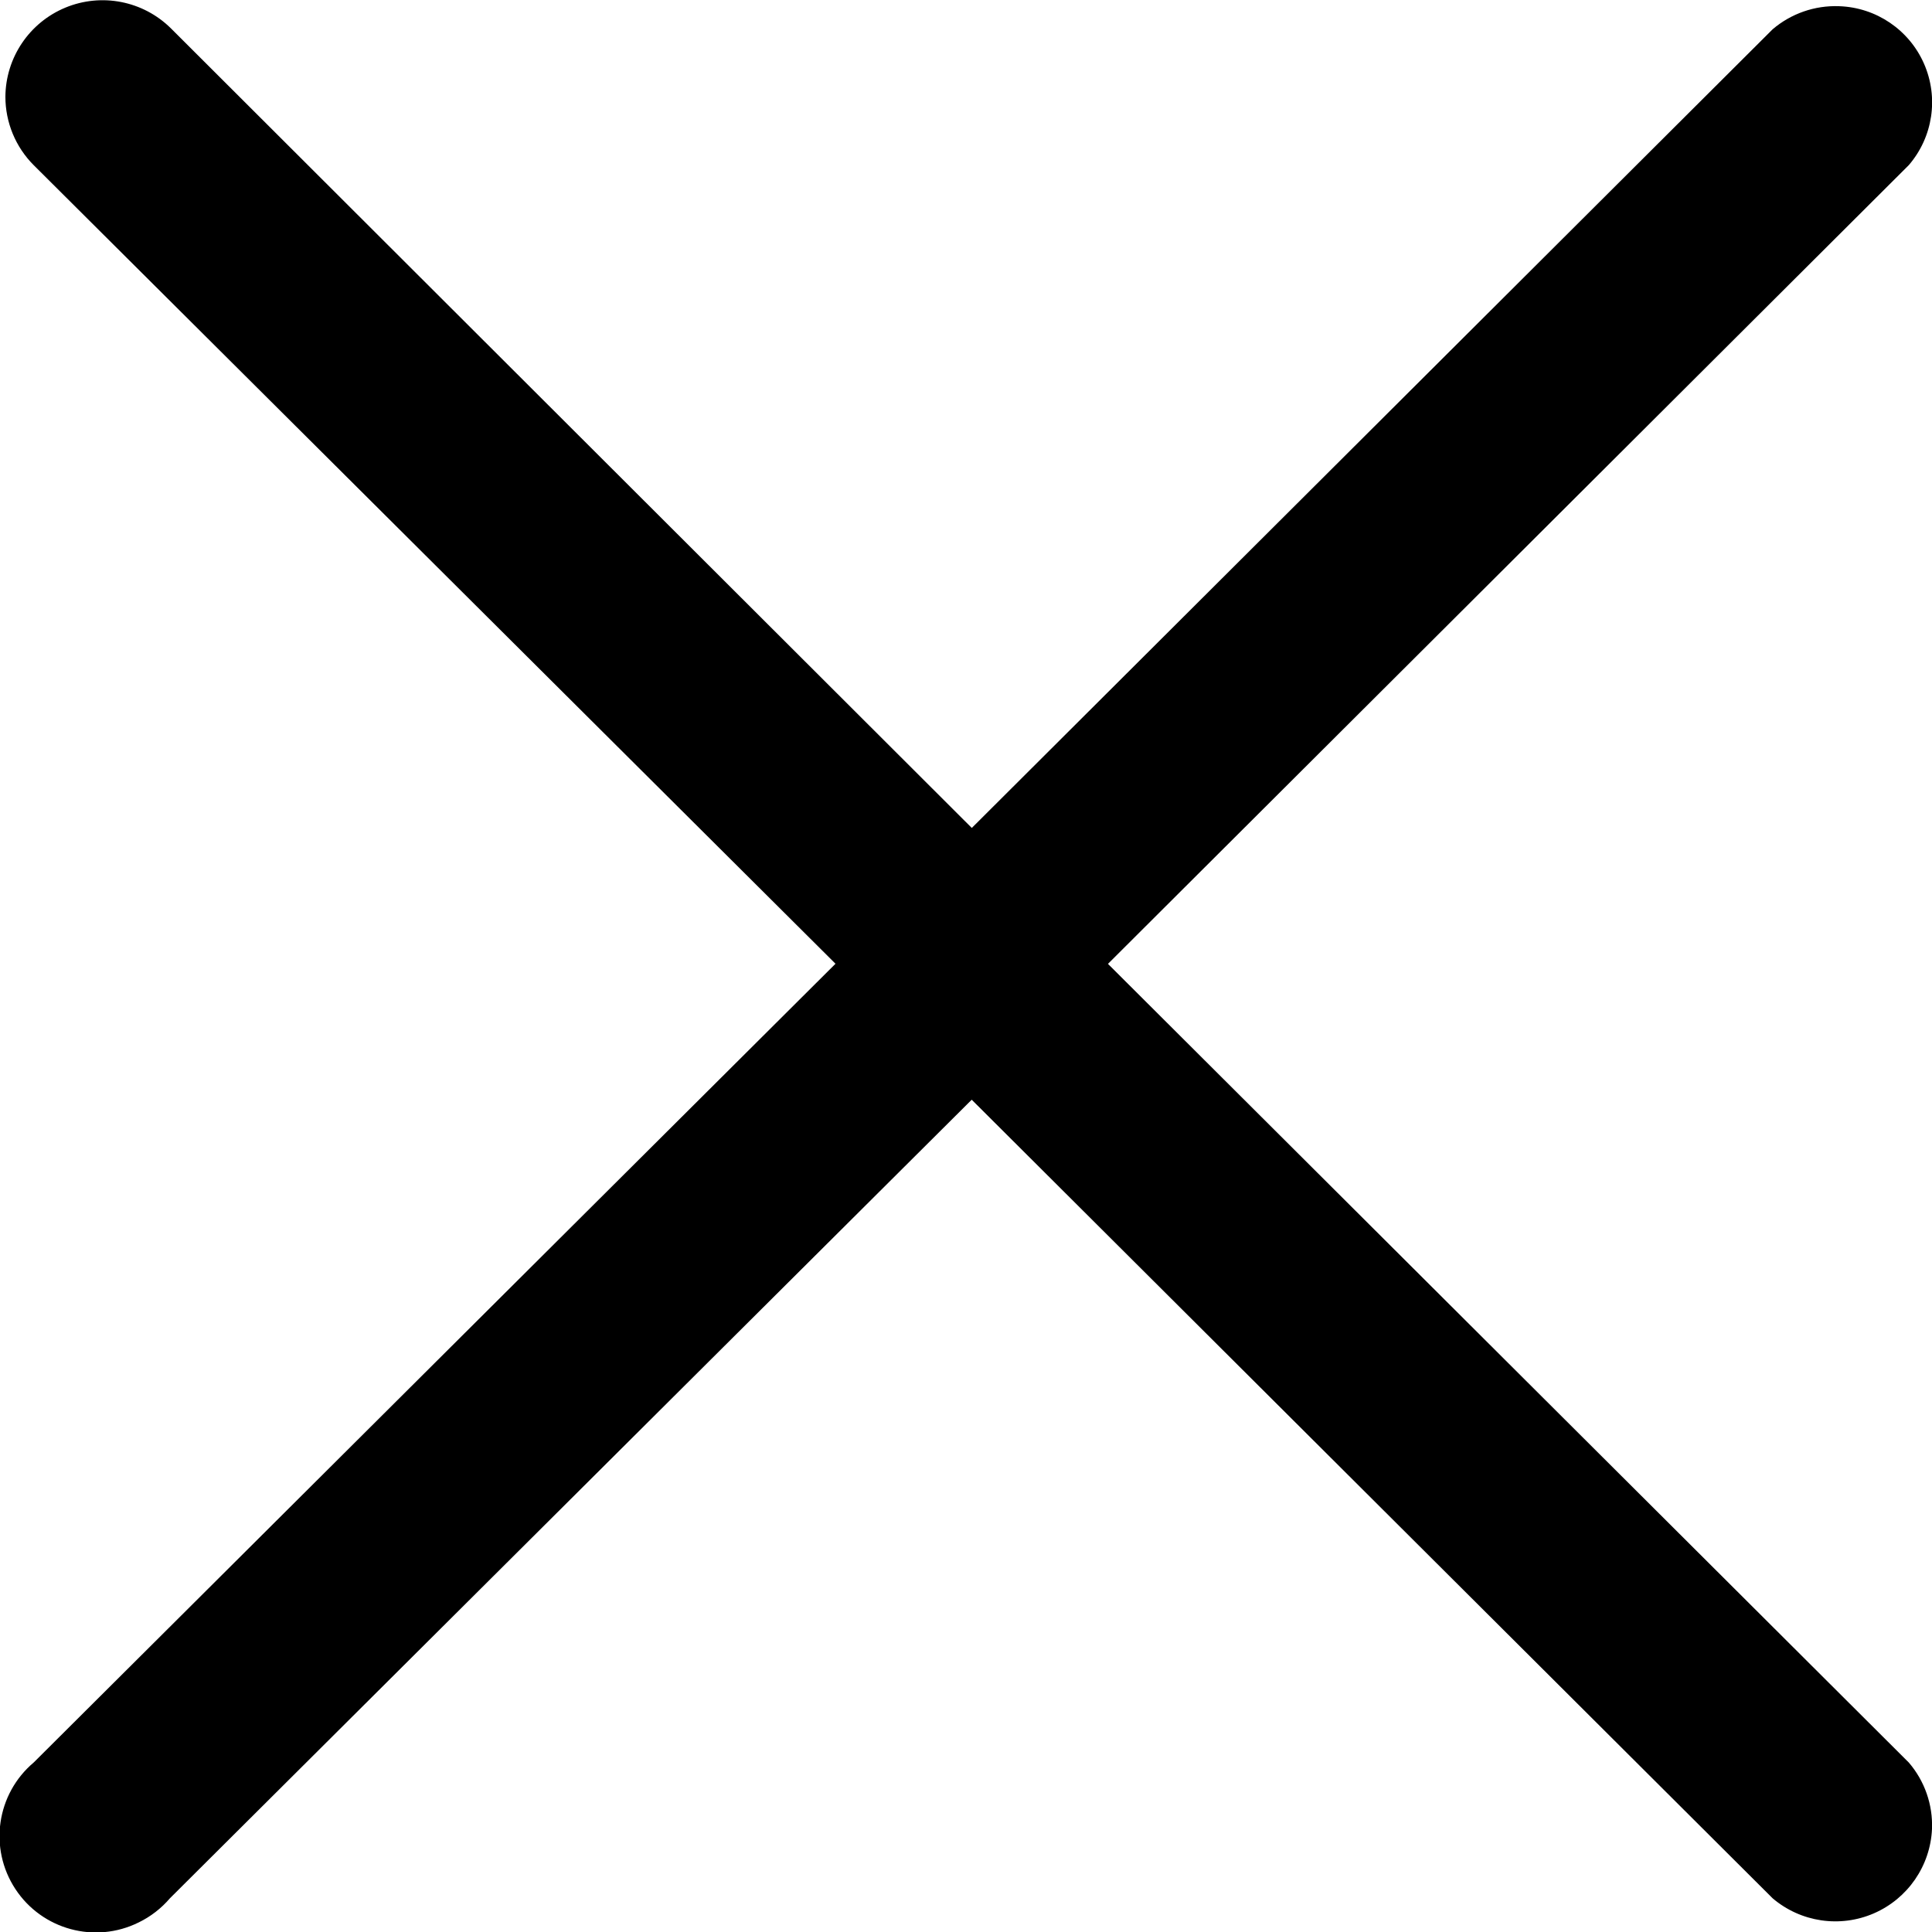
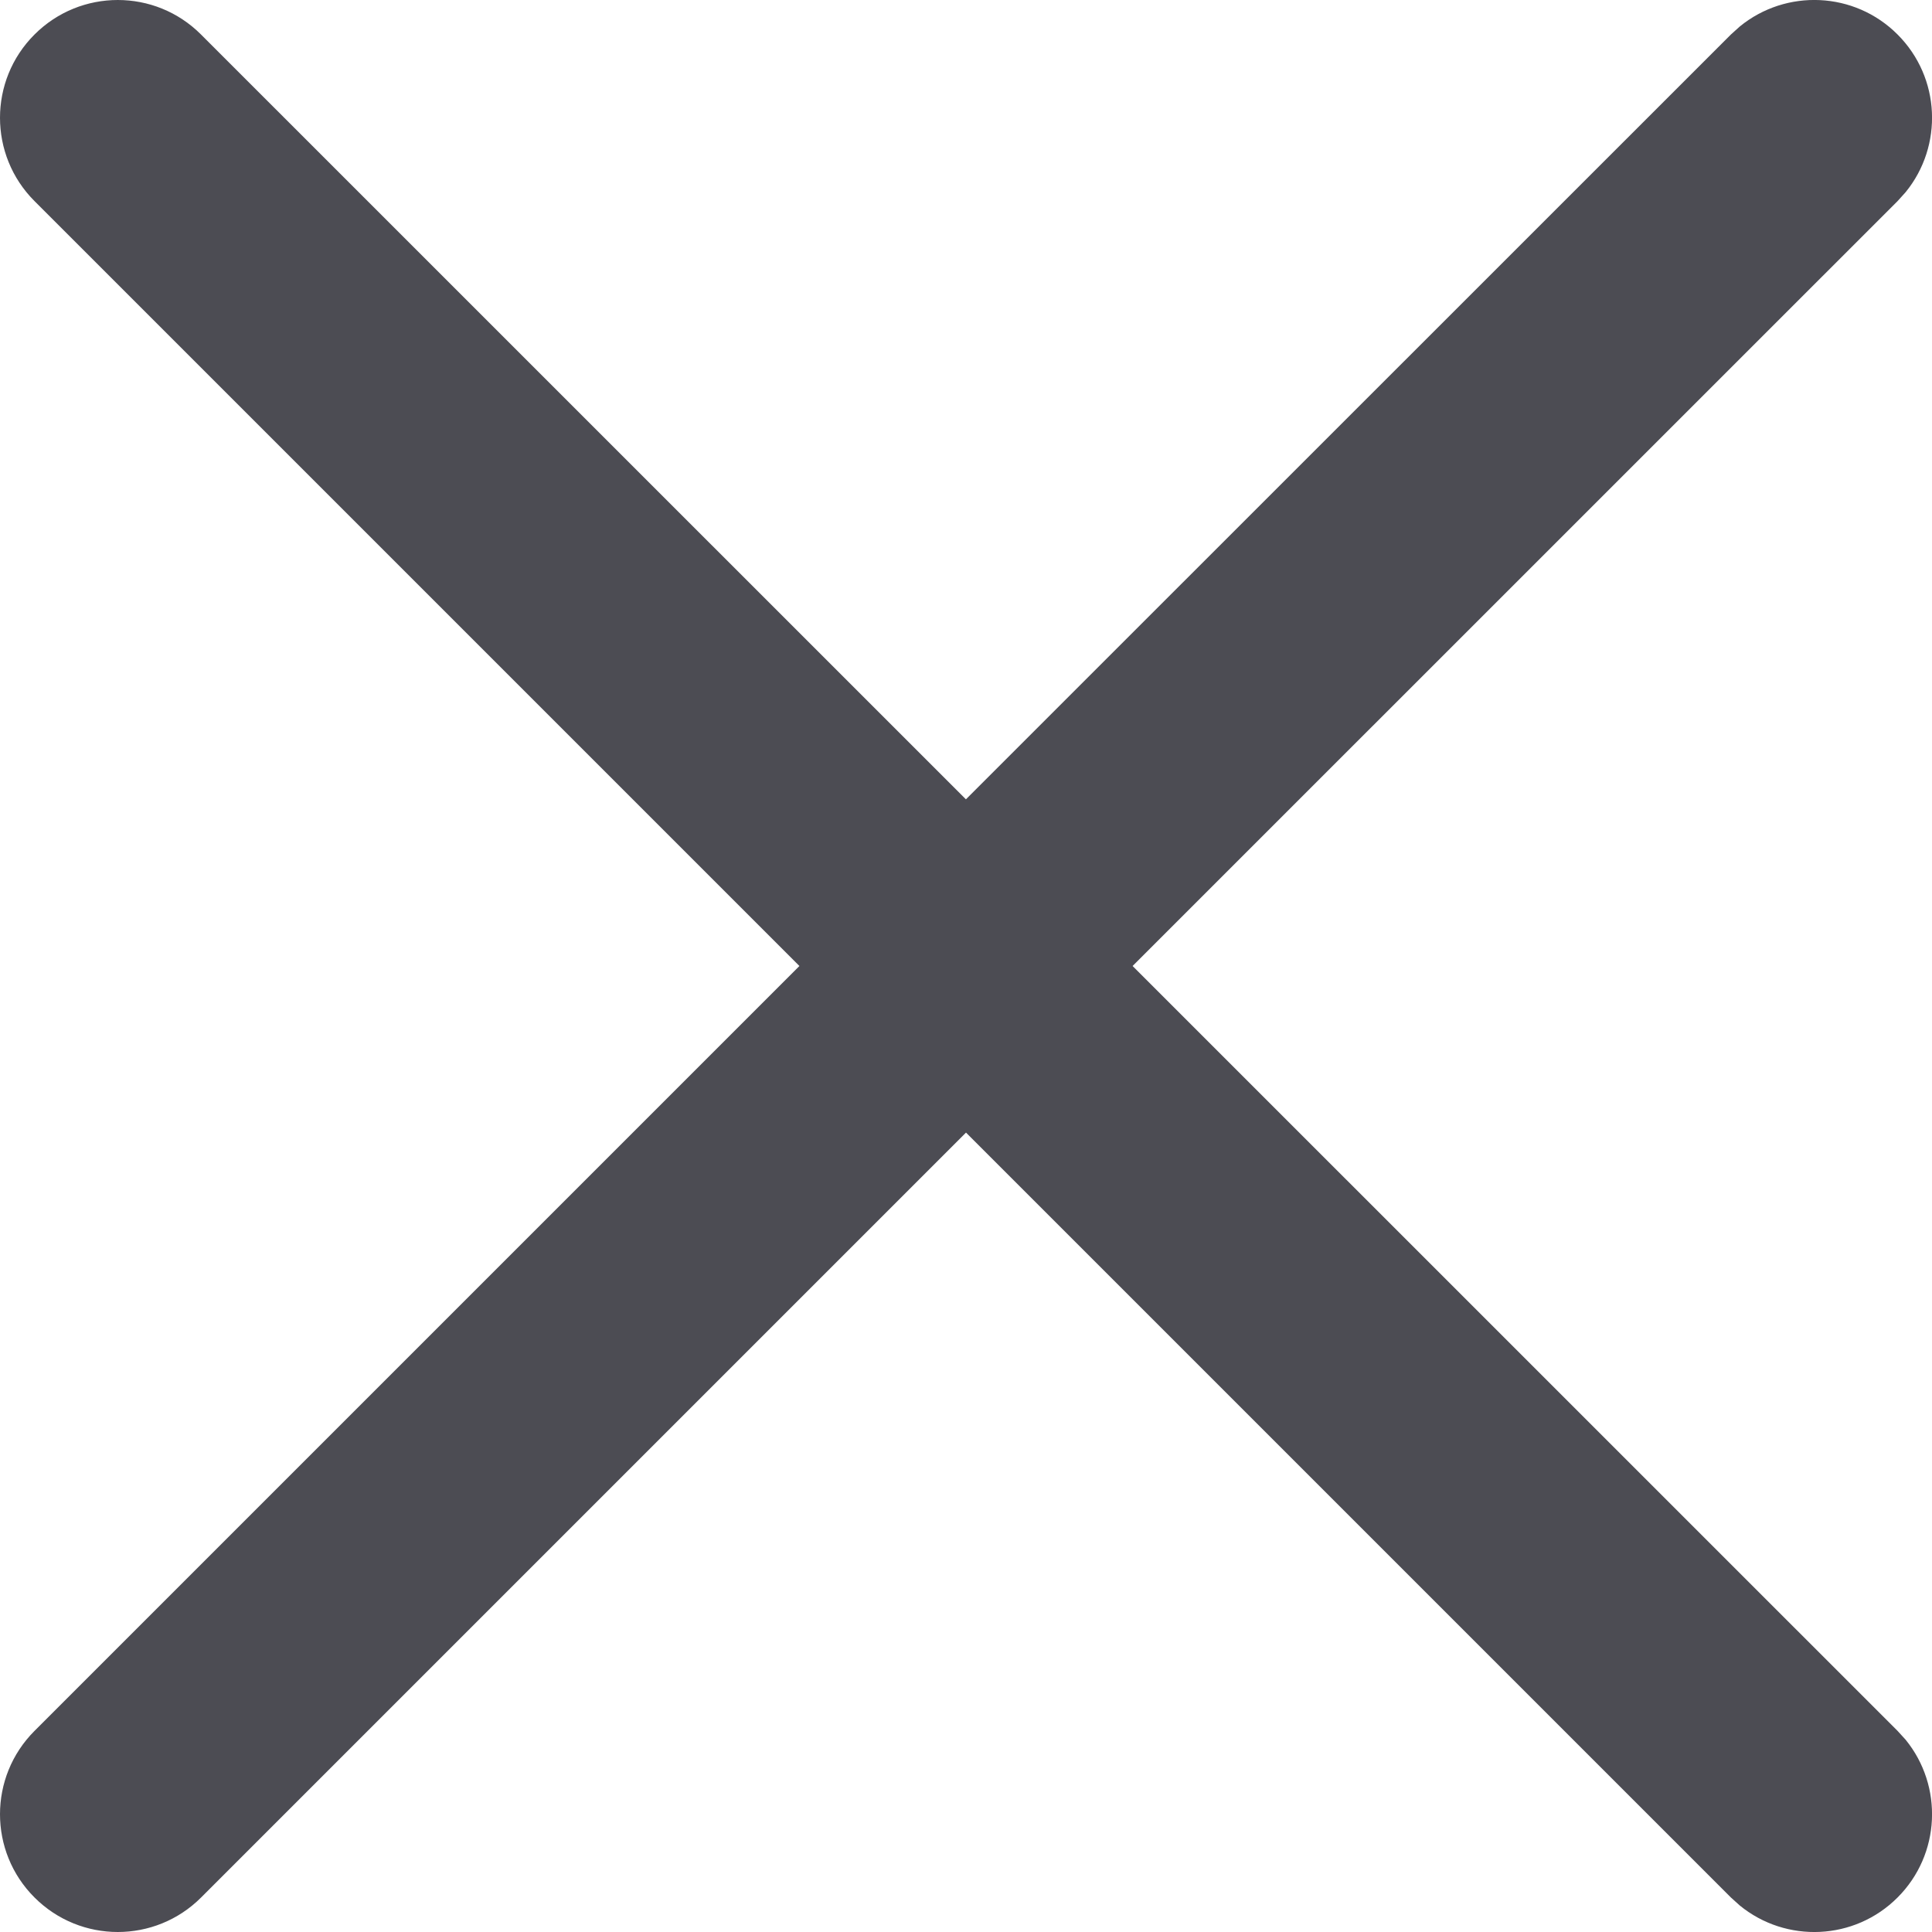
- <svg xmlns="http://www.w3.org/2000/svg" viewBox="0 0 24 24" fill="none">
-   <path d="m13.764 11.973 9.948-9.922a1.195 1.195 0 0 0-.866-1.974 1.202 1.202 0 0 0-.826.287l-9.948 9.921L2.123.352a1.207 1.207 0 0 0-2.056.85c0 .318.126.624.352.85l9.96 9.92-9.96 9.922a1.197 1.197 0 0 0 1.304 1.987c.148-.072.28-.174.388-.3l9.96-9.92 9.949 9.92A1.202 1.202 0 0 0 24 22.72a1.195 1.195 0 0 0-.288-.825l-9.948-9.921Z" fill="currentColor" />
+ <svg xmlns="http://www.w3.org/2000/svg" width="22" height="22" viewBox="0 0 22 22" fill="none">
+   <path d="M0.393 0.393C0.917 -0.131 1.766 -0.131 2.289 0.393L10.999 9.102L19.71 0.393L19.812 0.301C20.339 -0.129 21.117 -0.099 21.608 0.393C22.099 0.884 22.129 1.661 21.7 2.188L21.608 2.29L12.897 11L21.608 19.71L21.7 19.811C22.129 20.338 22.099 21.116 21.608 21.607C21.117 22.099 20.339 22.129 19.812 21.699L19.71 21.607L11 12.897L2.29 21.607C1.766 22.131 0.917 22.131 0.393 21.607C-0.131 21.084 -0.131 20.234 0.393 19.71L9.103 11L0.393 2.29C-0.131 1.766 -0.131 0.916 0.393 0.393Z" fill="#4C4C53" />
</svg>
